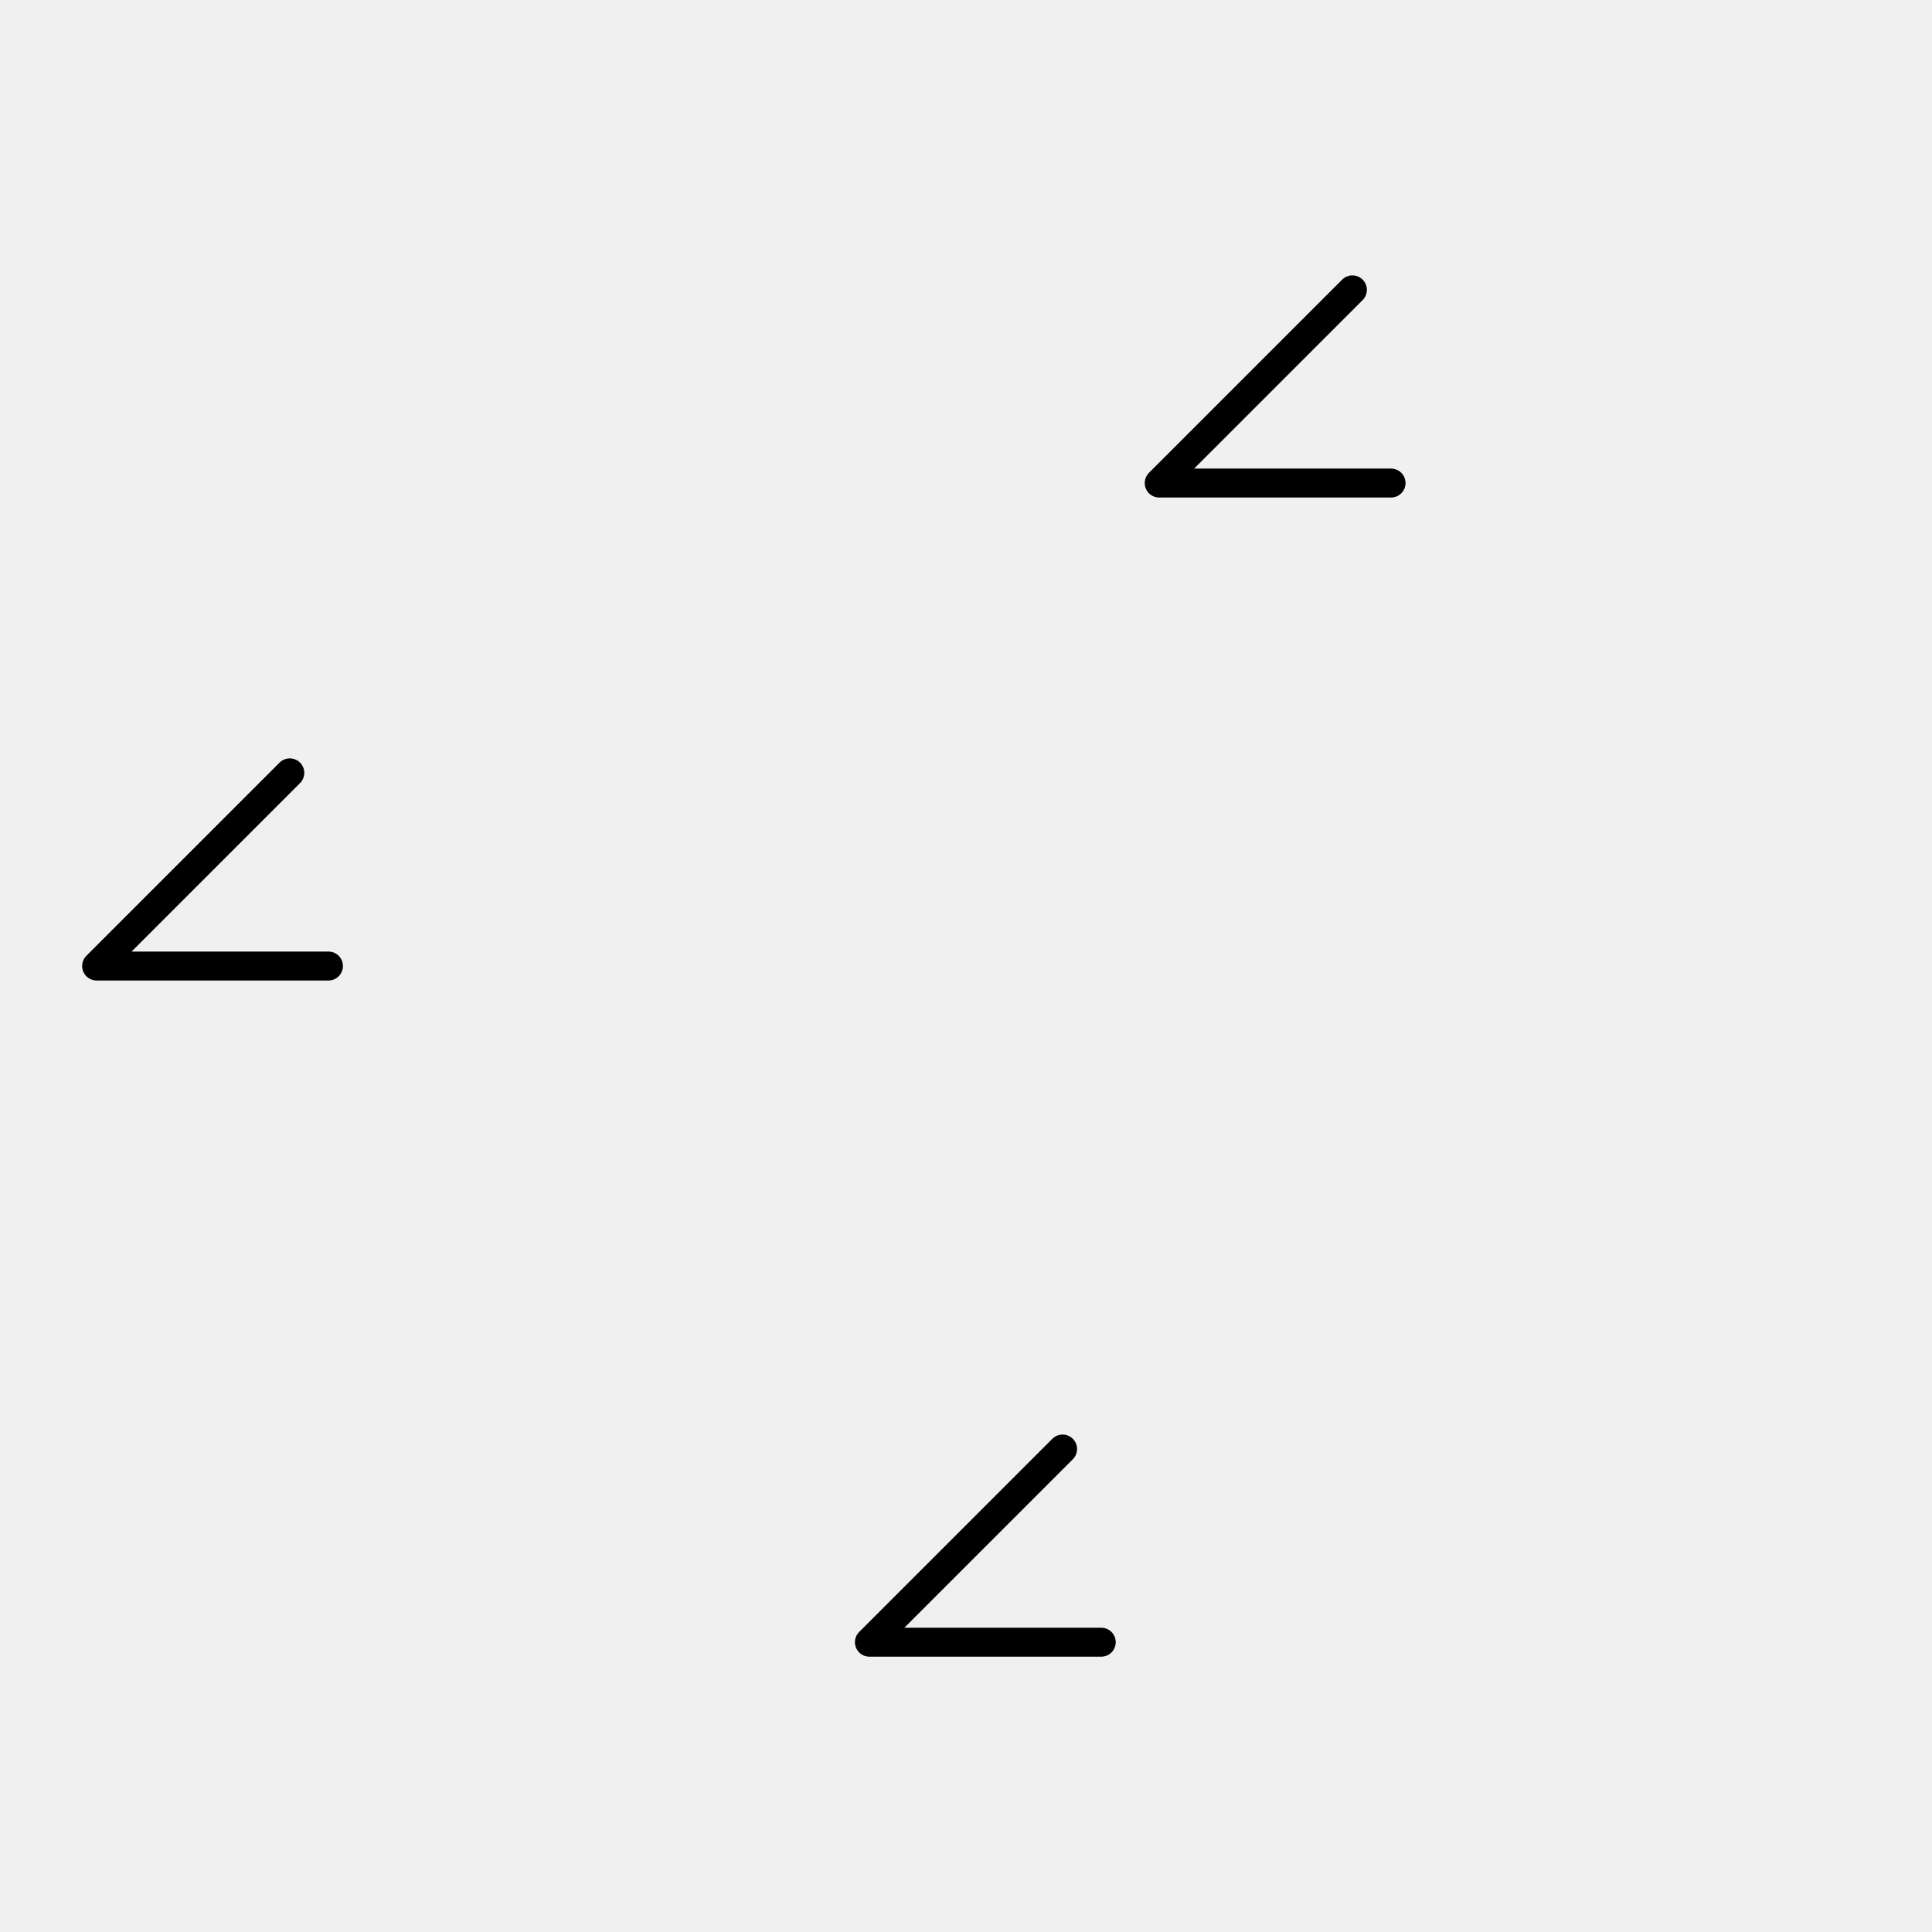
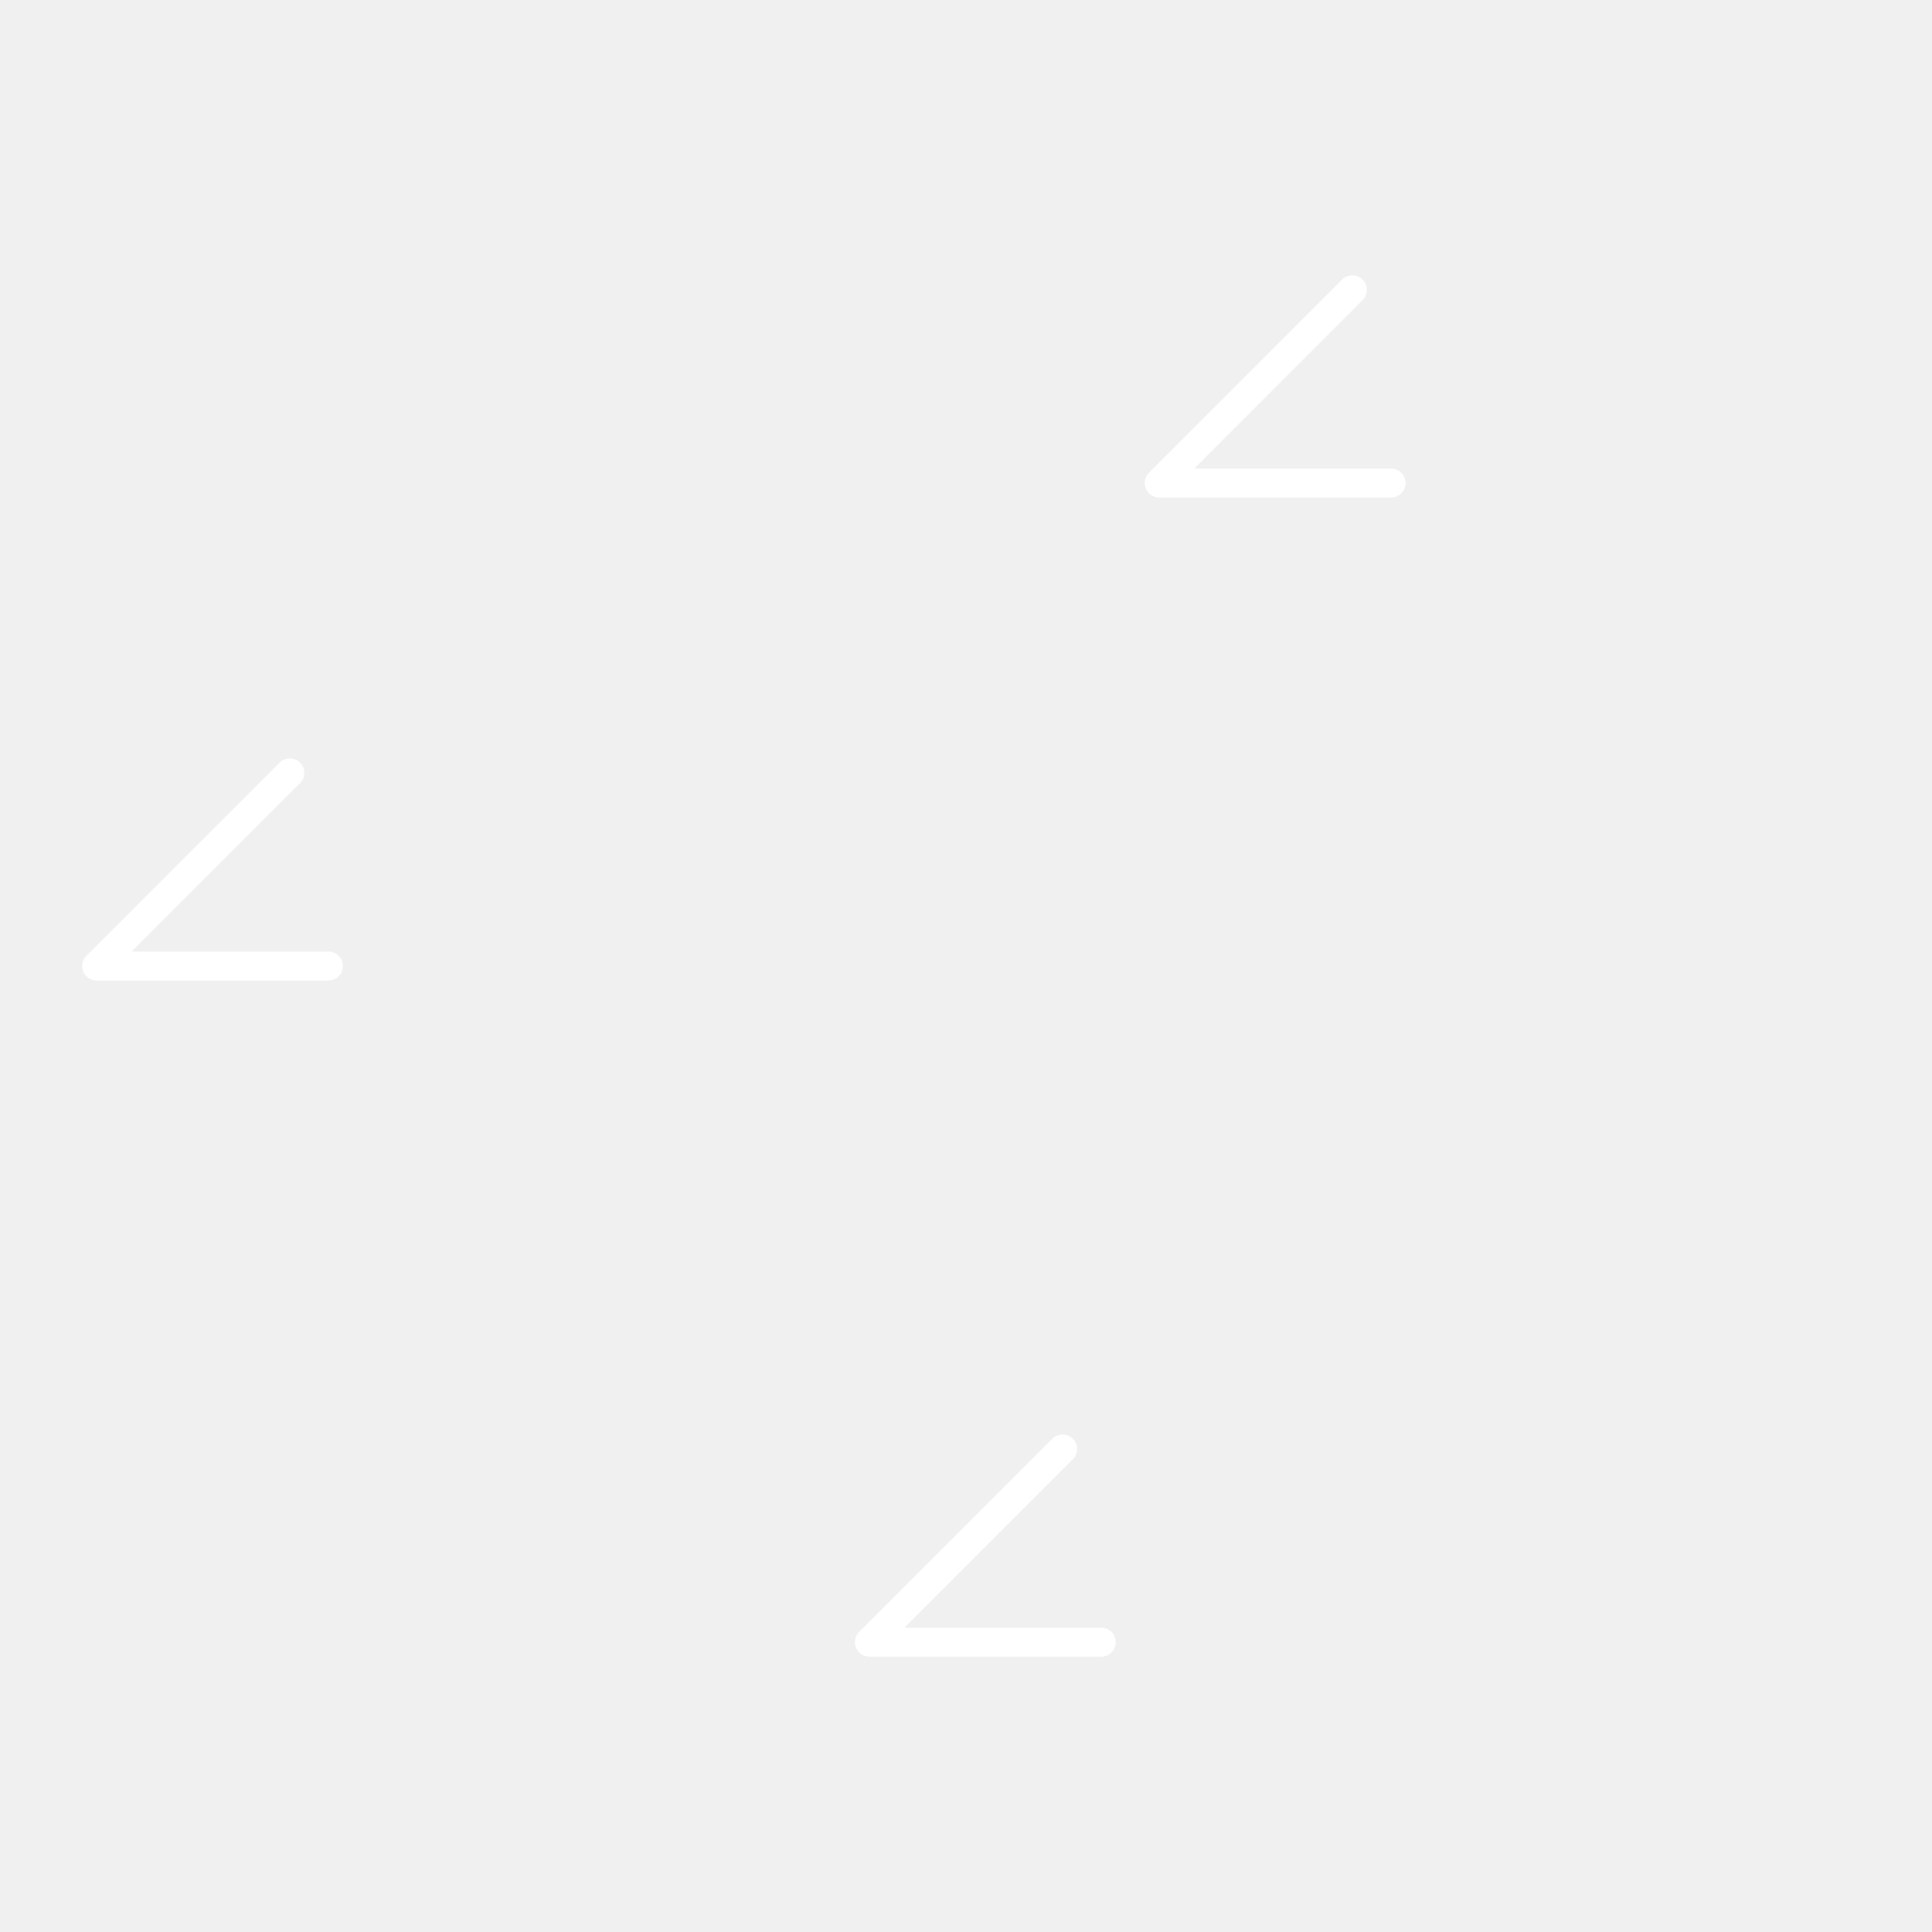
<svg xmlns="http://www.w3.org/2000/svg" version="1.1" width="35.433" height="35.433" id="svg2" style="display:inline">
  <defs id="defs4" />
  <g transform="translate(413.078,-1135.85)" id="layer1" style="display:inline">
-     <path d="m -407.054,1153.567 -4.252,0 3.543,-3.543" id="path4472" style="fill:none;stroke:#000000;stroke-width:0.531;stroke-linecap:round;stroke-linejoin:round;stroke-miterlimit:4;stroke-opacity:1;stroke-dasharray:none;stroke-dashoffset:0" />
-     <path d="m -387.566,1144.709 -4.252,0 3.543,-3.543" id="path4472-0" style="fill:none;stroke:#000000;stroke-width:0.531;stroke-linecap:round;stroke-linejoin:round;stroke-miterlimit:4;stroke-opacity:1;stroke-dasharray:none;stroke-dashoffset:0;display:inline" />
-     <path d="m -392.881,1165.968 -4.252,0 3.543,-3.543" id="path4472-6" style="fill:none;stroke:#000000;stroke-width:0.531;stroke-linecap:round;stroke-linejoin:round;stroke-miterlimit:4;stroke-opacity:1;stroke-dasharray:none;stroke-dashoffset:0;display:inline" />
+     <path d="m -407.054,1153.567 -4.252,0 3.543,-3.543" id="path4472" style="fill:none;stroke:#ffffff;stroke-width:0.531;stroke-linecap:round;stroke-linejoin:round;stroke-miterlimit:4;stroke-opacity:1;stroke-dasharray:none;stroke-dashoffset:0" />
+     <path d="m -387.566,1144.709 -4.252,0 3.543,-3.543" id="path4472-0" style="fill:none;stroke:#ffffff;stroke-width:0.531;stroke-linecap:round;stroke-linejoin:round;stroke-miterlimit:4;stroke-opacity:1;stroke-dasharray:none;stroke-dashoffset:0;display:inline" />
+     <path d="m -392.881,1165.968 -4.252,0 3.543,-3.543" id="path4472-6" style="fill:none;stroke:#ffffff;stroke-width:0.531;stroke-linecap:round;stroke-linejoin:round;stroke-miterlimit:4;stroke-opacity:1;stroke-dasharray:none;stroke-dashoffset:0;display:inline" />
  </g>
</svg>
